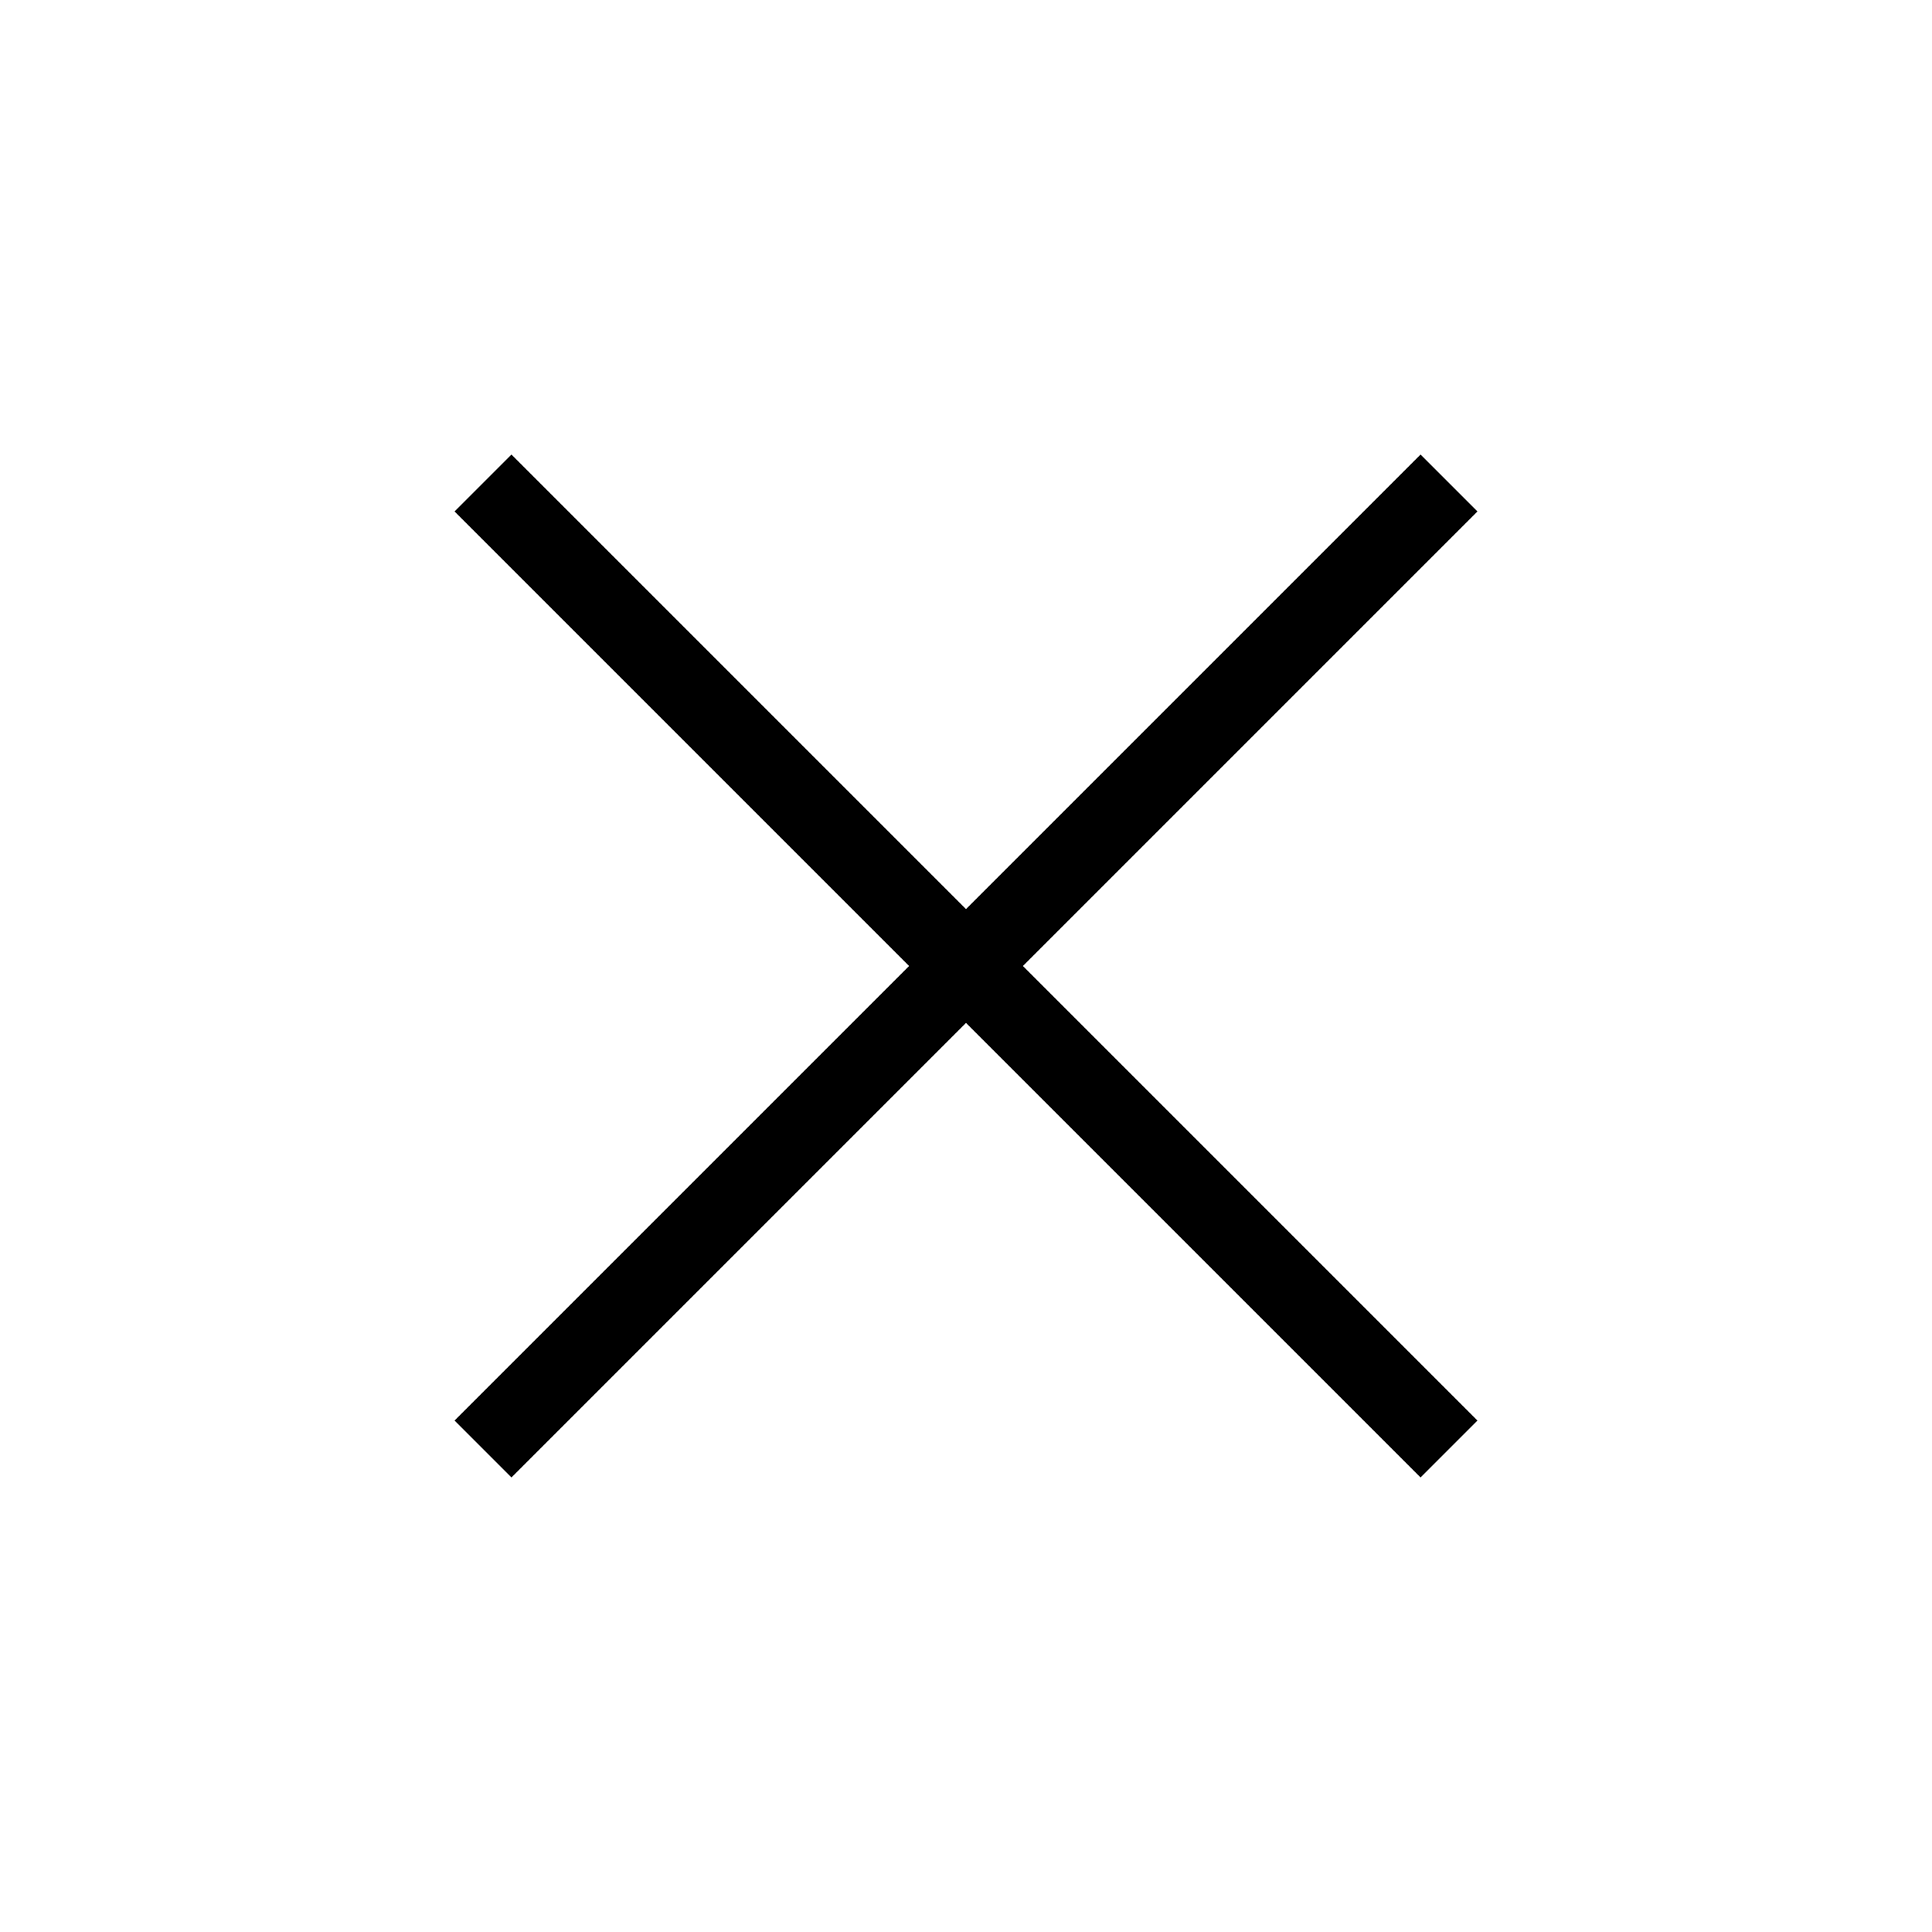
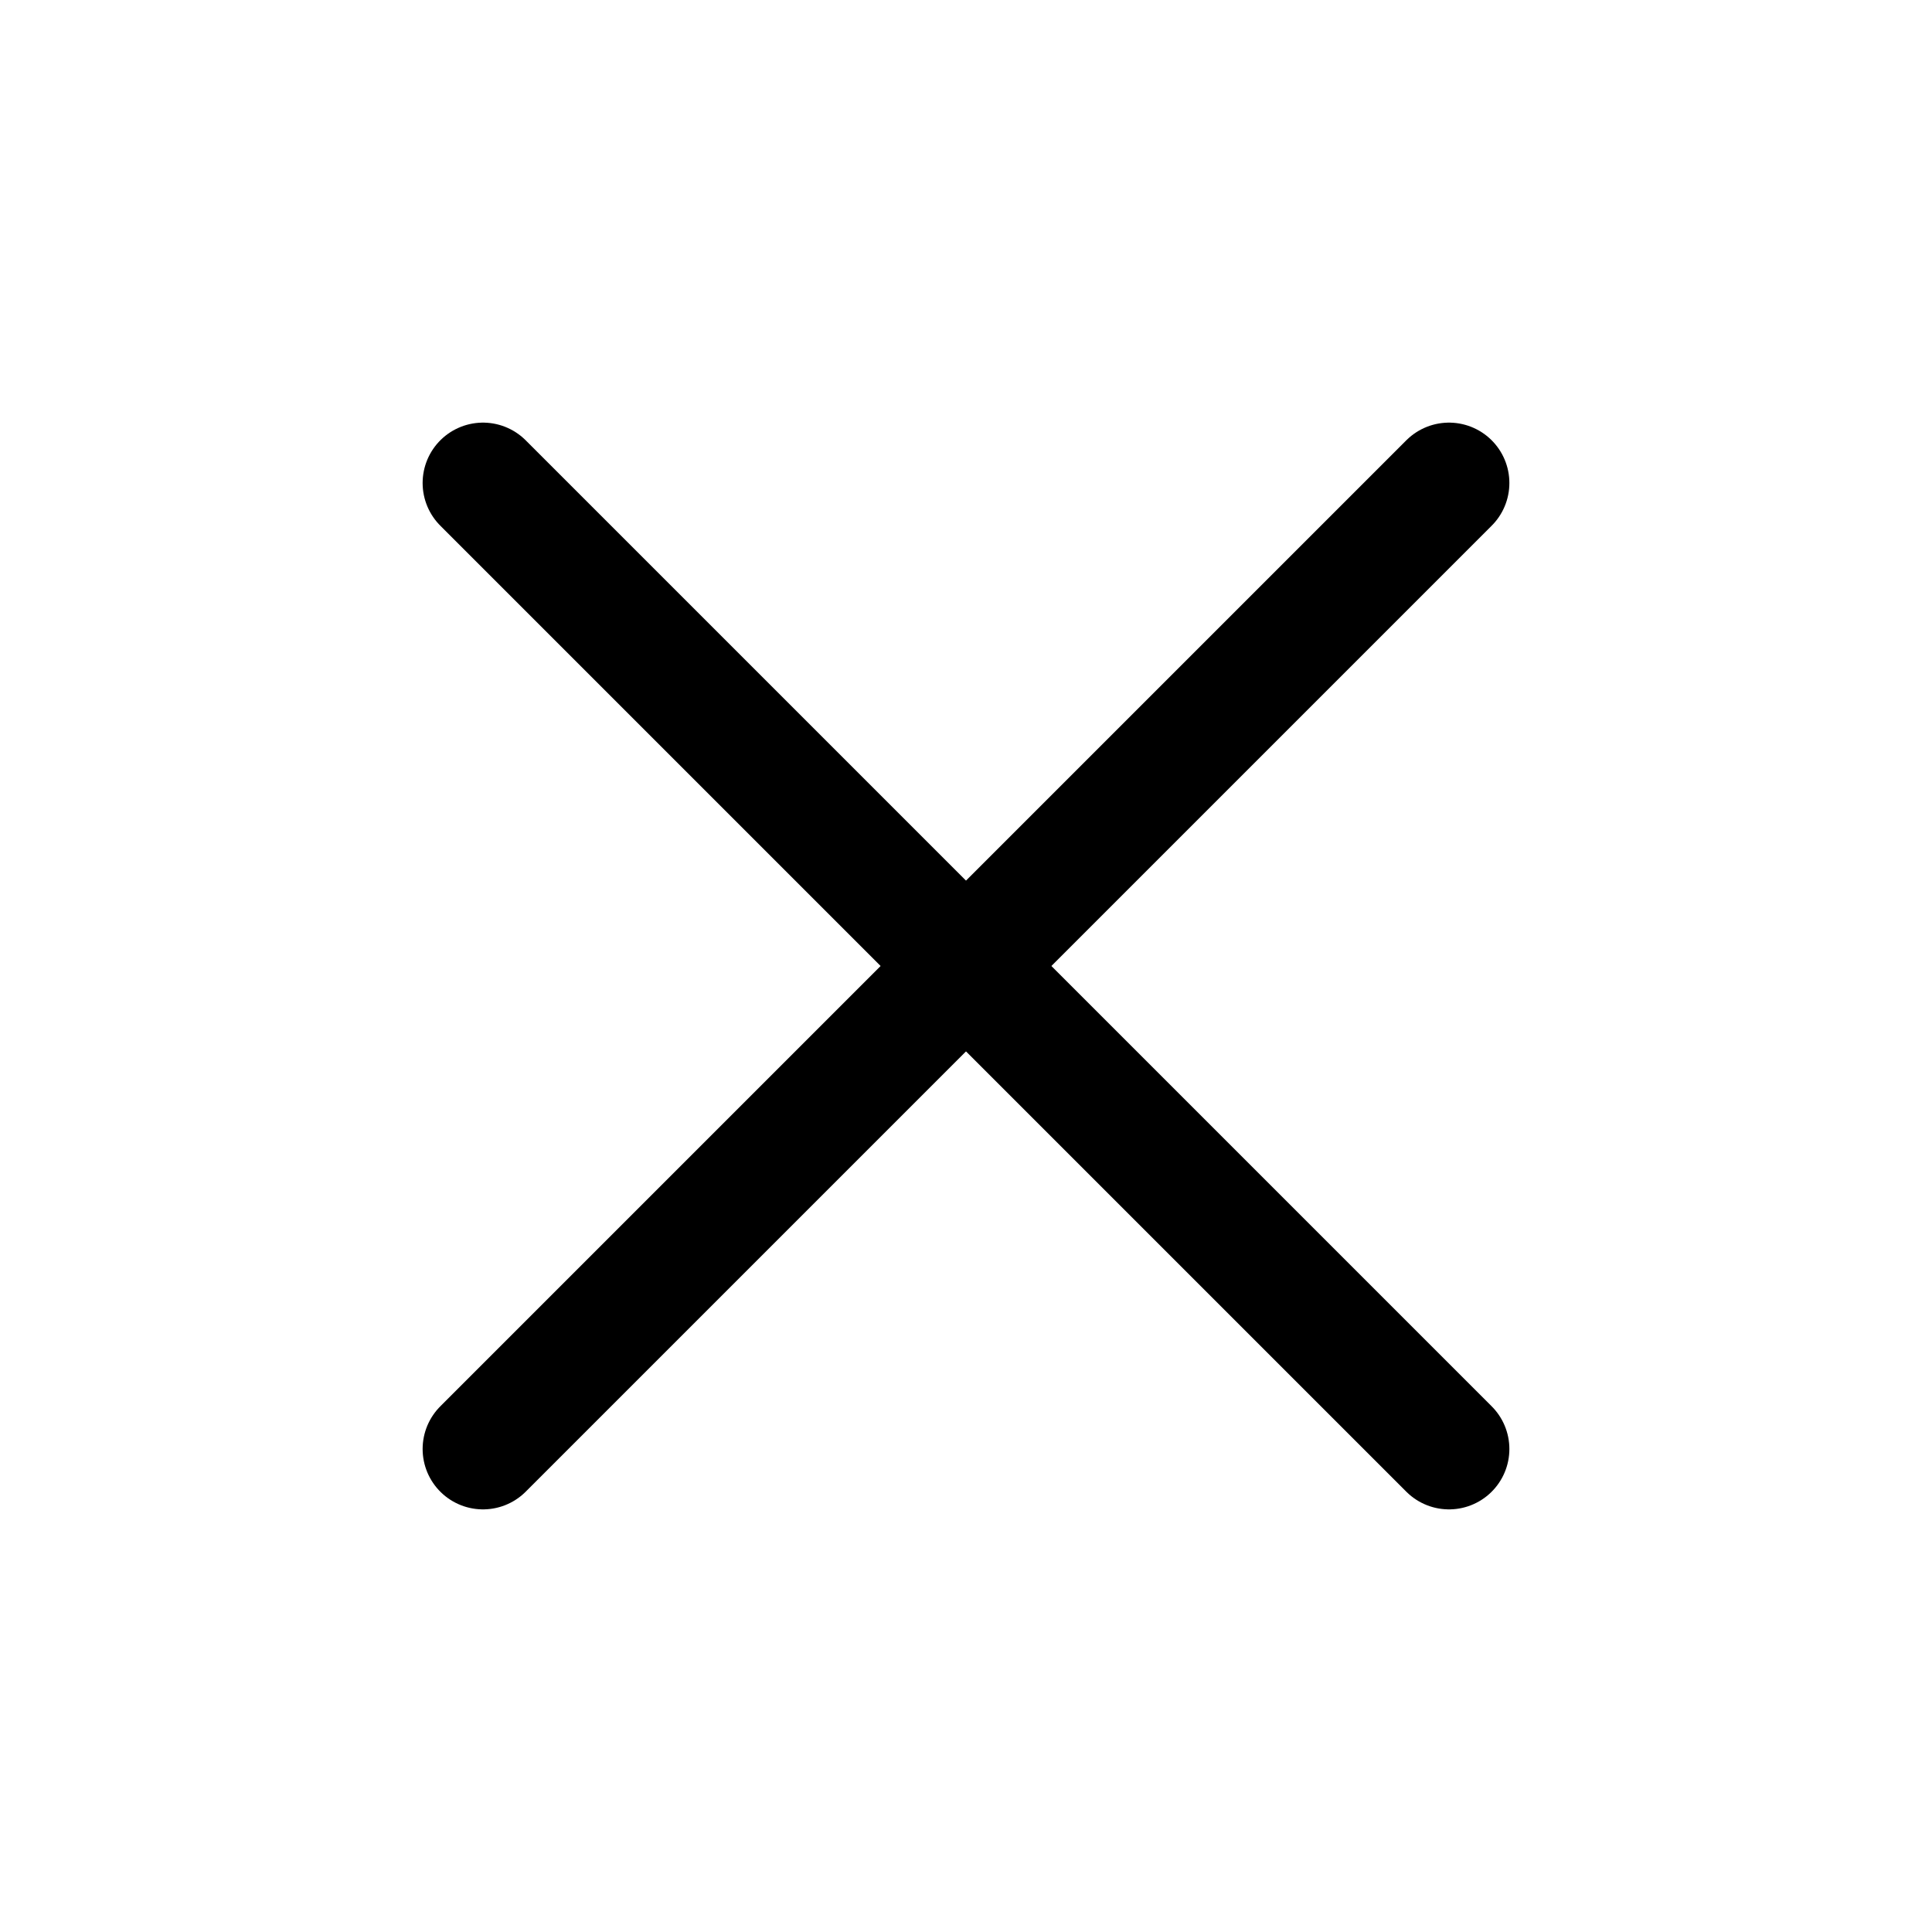
- <svg xmlns="http://www.w3.org/2000/svg" width="12" height="12" viewBox="0 0 24 24" fill="none" stroke="currentColor" strokeWidth="1.5" strokeLinecap="round" strokeLinejoin="round">
+ <svg xmlns="http://www.w3.org/2000/svg" width="24" height="24" viewBox="0 0 24 24" fill="none" stroke="currentColor" stroke-width="1.5" stroke-linecap="round" stroke-linejoin="round">
  <line x1="18" y1="6" x2="6" y2="18" />
  <line x1="6" y1="6" x2="18" y2="18" />
</svg>
